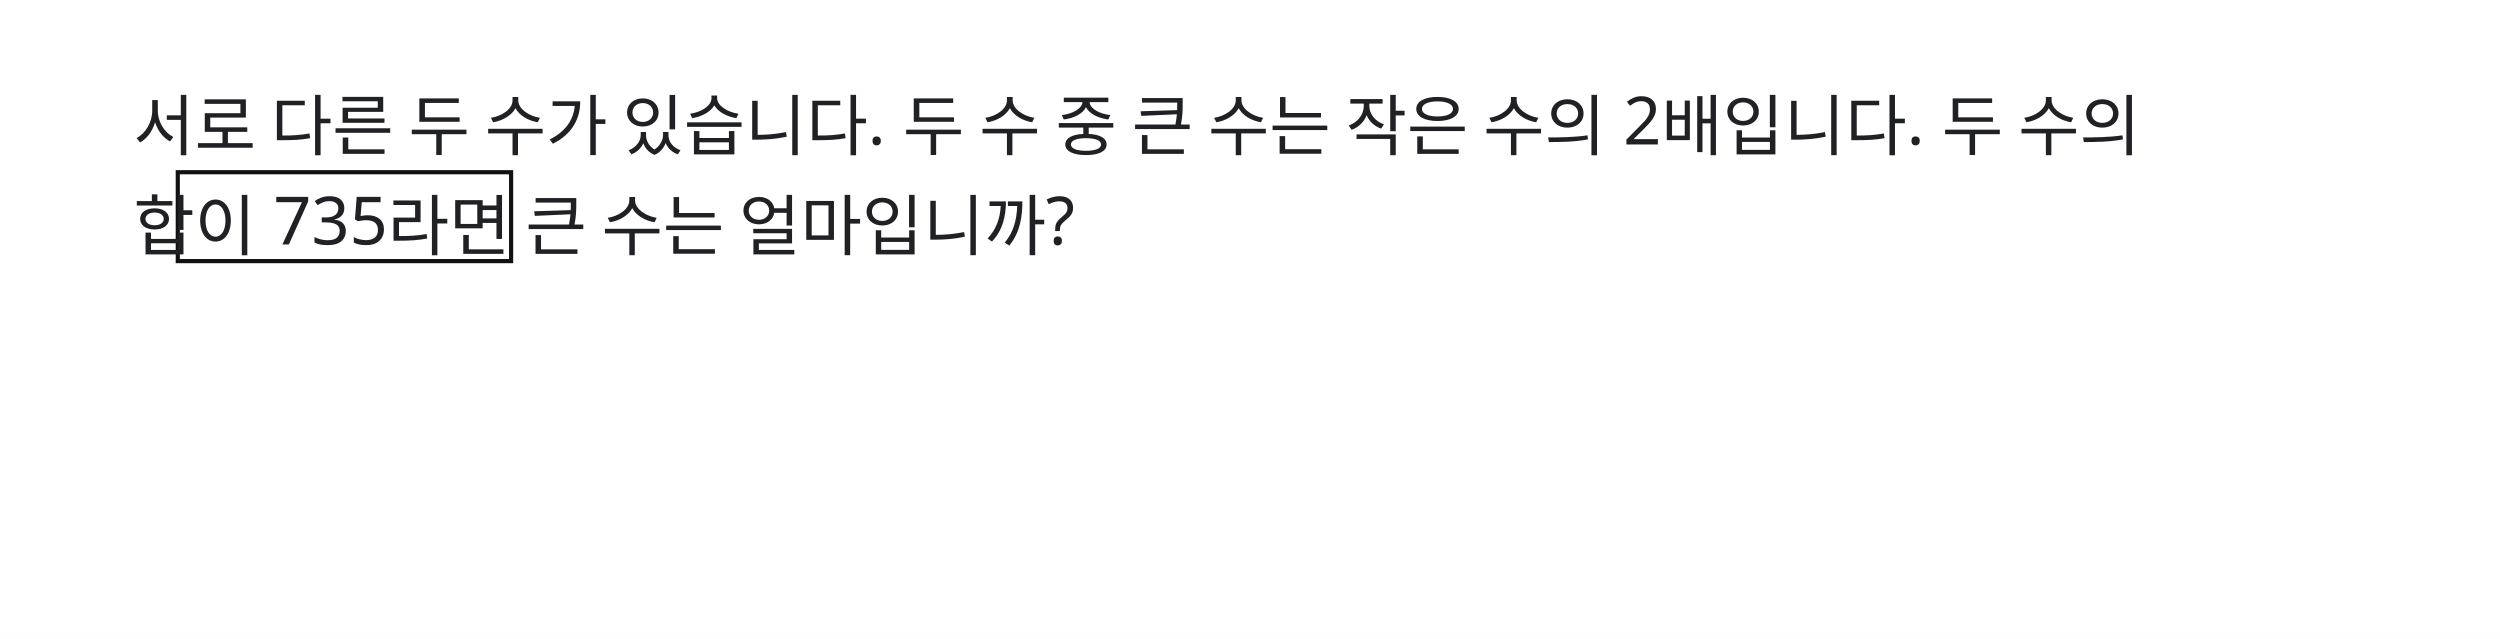
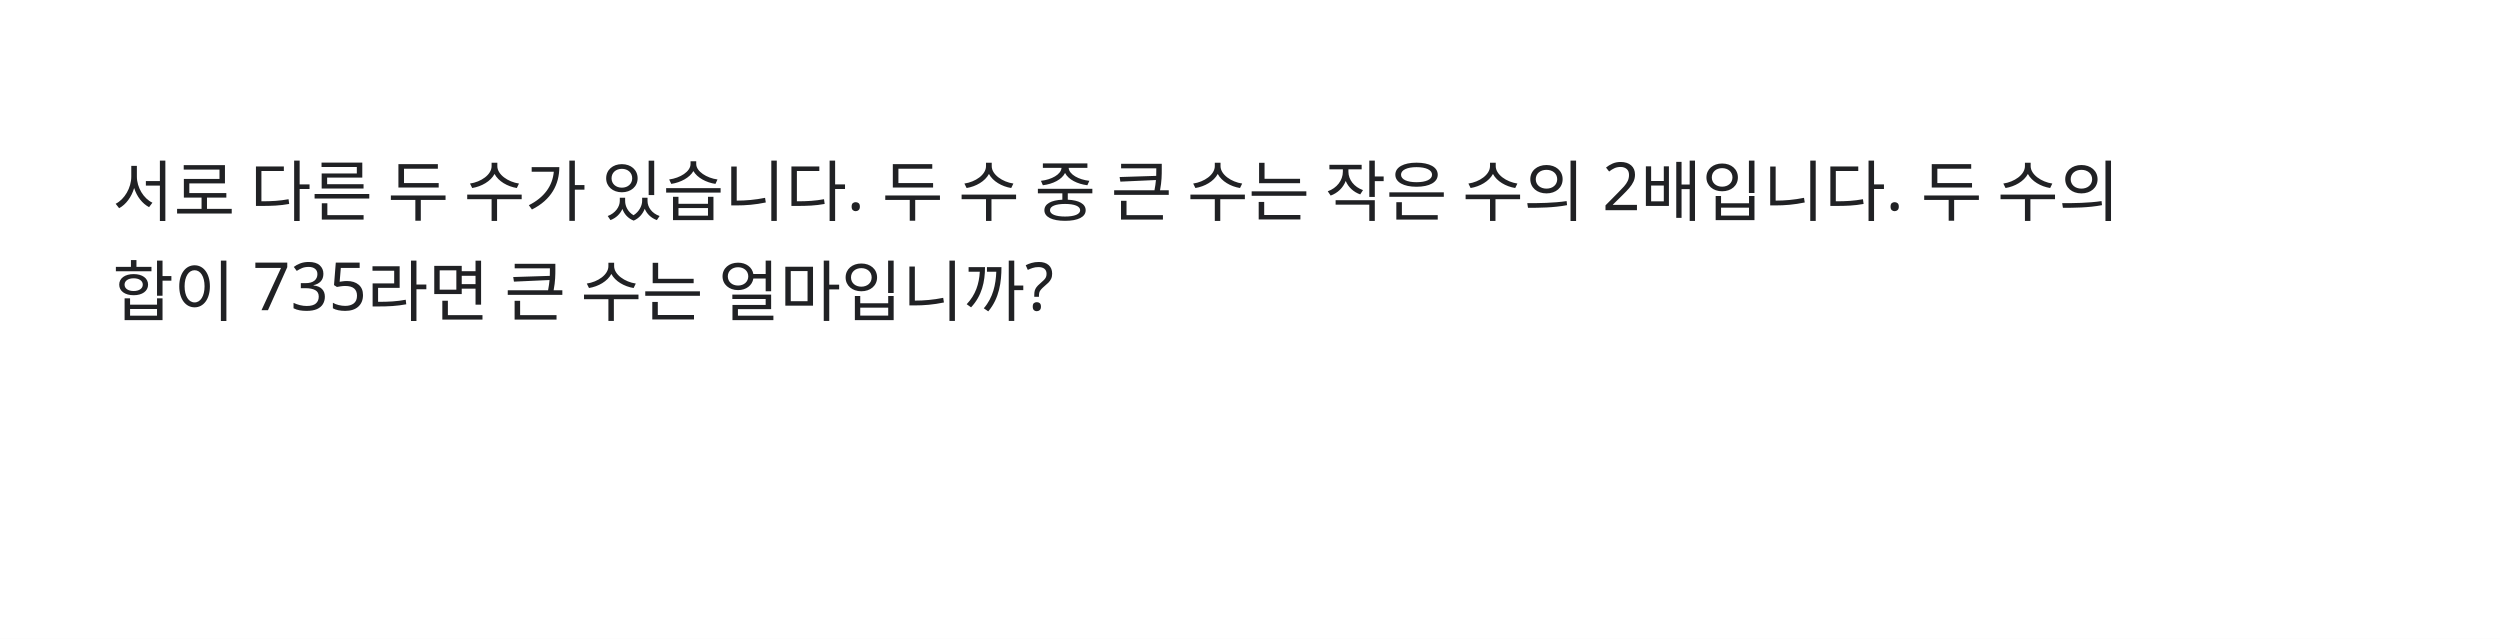
<svg xmlns="http://www.w3.org/2000/svg" width="900" height="230" viewBox="0 0 900 230">
  <rect x="0" y="0" width="900" height="230" fill="#FFFFFF" />
-   <rect id="slot.answer.blank" x="64" y="62" width="120" height="32" fill="#ffffff" stroke="#111111" stroke-width="1.5" />
-   <text id="slot.question.text" x="48" y="54" fill="#202124" font-family="Noto Sans KR" font-size="24" max_width="804" data-slot-kind="text_box" data-box-x="48" data-box-y="30" data-box-width="804" data-box-height="90" data-line-height="1.5" text-anchor="start" data-raw-text="서로 다른 두 수가 있습니다. 두 수 중 큰 수는 작은 수의 2배입니다. 두 수의 합이 735라면 큰 수는 얼마입니까?">
-     <tspan x="48" y="54">서로 다른 두 수가 있습니다. 두 수 중 큰 수는 작은 수의 2배입니다. 두 수의</tspan>
-     <tspan x="48" y="90">합이 735라면 큰 수는 얼마입니까?</tspan>
+   <text id="slot.question.text" x="40.464" y="77.671" fill="#202124" font-family="Noto Sans KR" font-size="24" max_width="804" data-slot-kind="text_box" data-box-x="40.464" data-box-y="53.671" data-box-width="804" data-box-height="80" data-line-height="1.5" text-anchor="start" data-raw-text="서로 다른 두 수가 있습니다. 두 수 중 큰 수는 작은 수의 2배입니다. 두 수의 합이 735라면 큰 수는 얼마입니까?">
+     <tspan x="40.464" y="77.671">서로 다른 두 수가 있습니다. 두 수 중 큰 수는 작은 수의 2배입니다. 두 수의</tspan>
+     <tspan x="40.464" y="113.671">합이 735라면 큰 수는 얼마입니까?</tspan>
  </text>
</svg>
